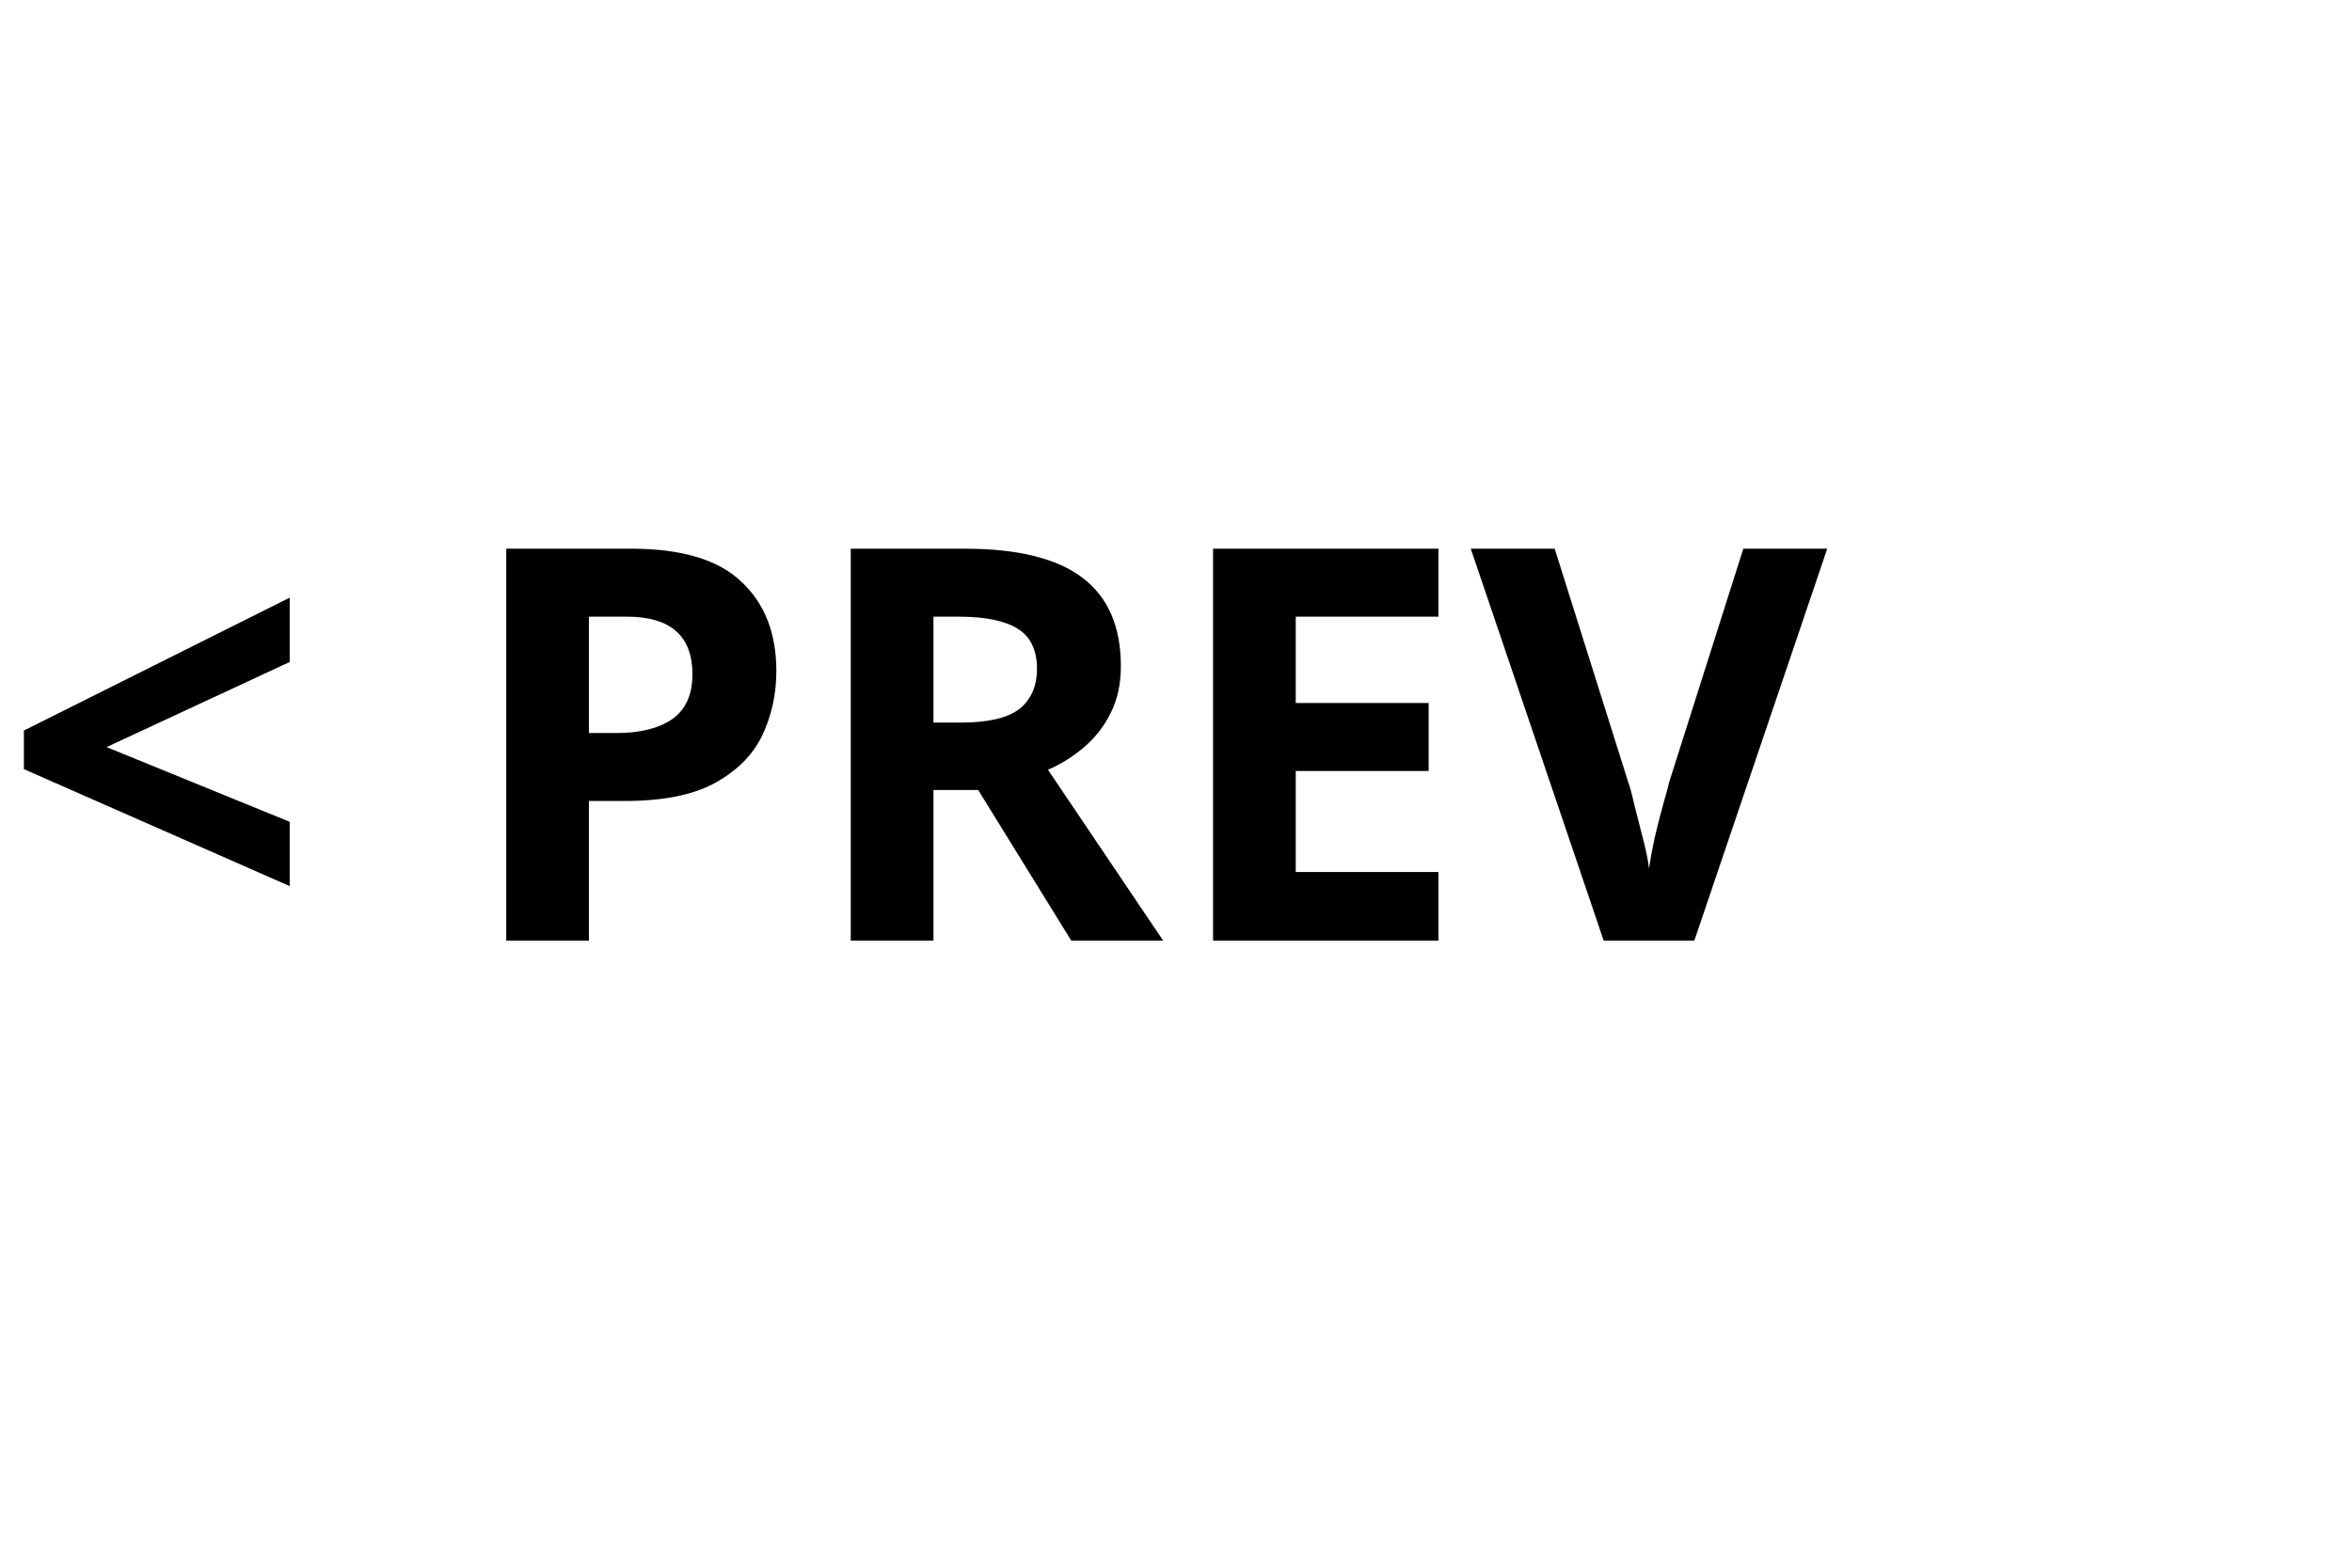
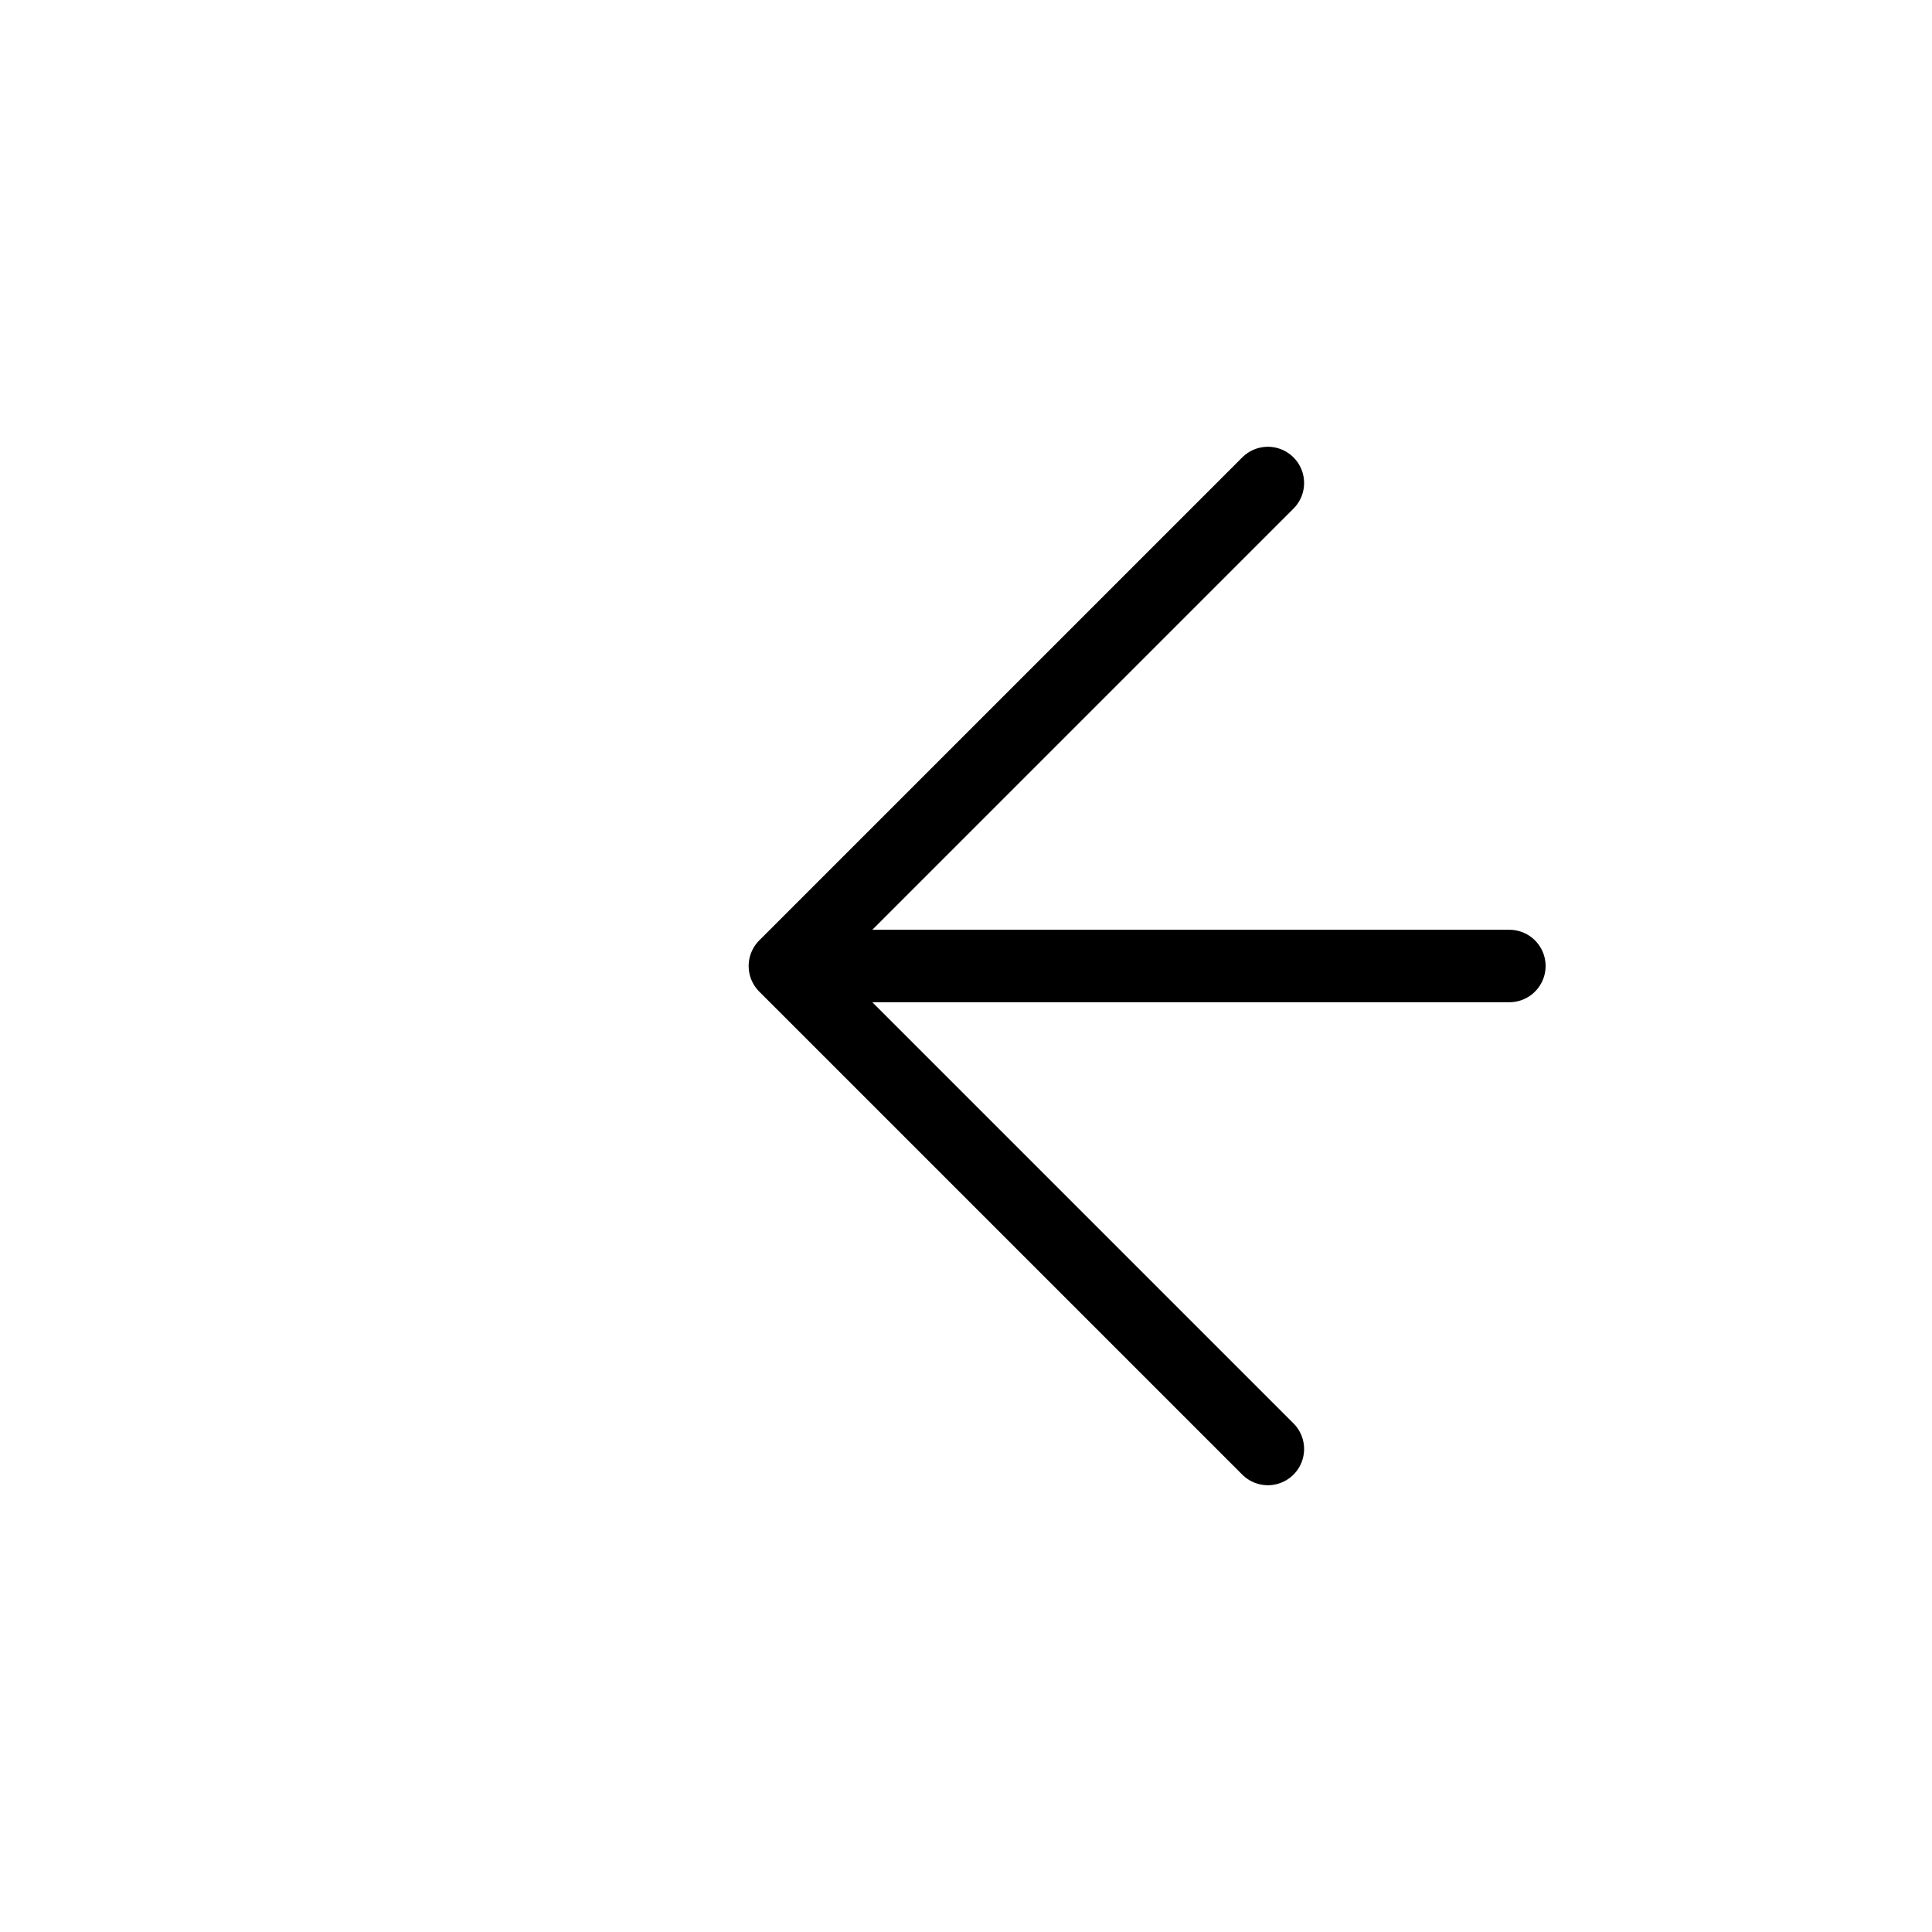
- <svg xmlns="http://www.w3.org/2000/svg" width="60" height="40">
-   <text x="0" y="24" font-family="Spoqa Han Sans Neo" font-size="14" font-weight="600" fill="black">
-         &lt; PREV
-     </text>
+ <svg xmlns="http://www.w3.org/2000/svg" width="32" height="32" viewBox="0 0 32 32">
+   <path d="M21 8L13 16L21 24M13 16H25" fill="none" stroke="black" stroke-width="1.2" stroke-linecap="round" stroke-linejoin="round" />
</svg>
